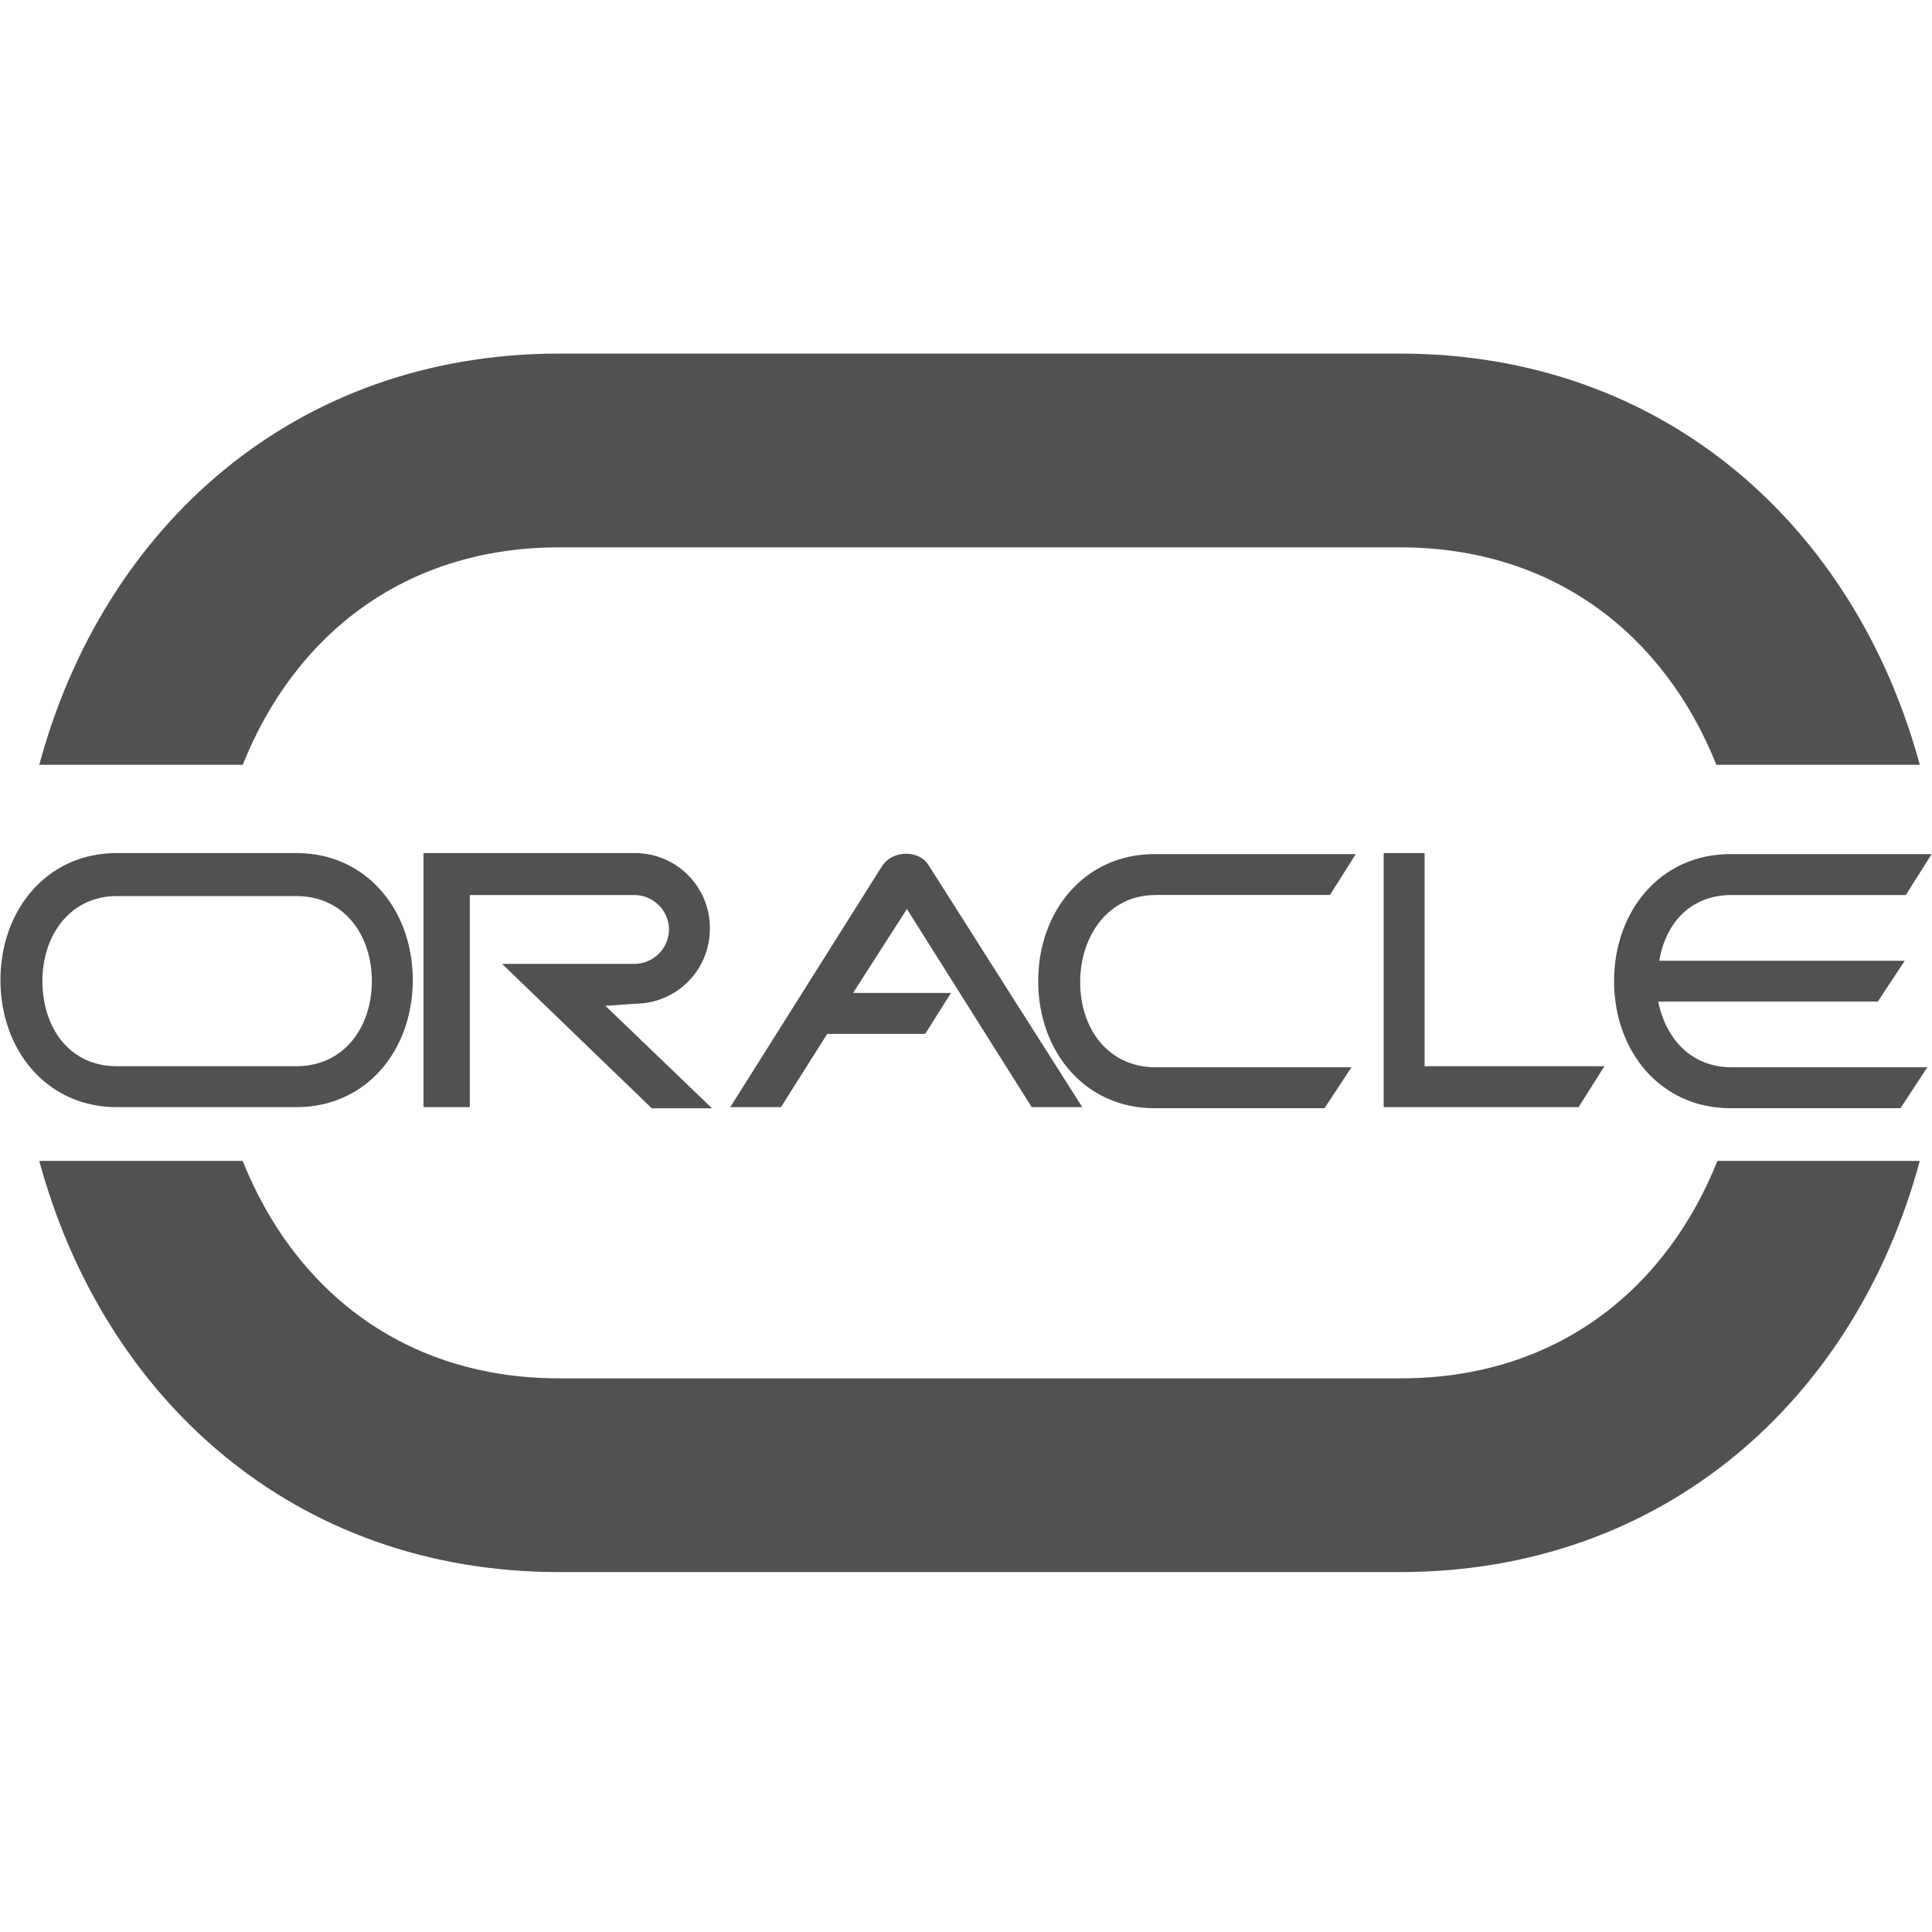
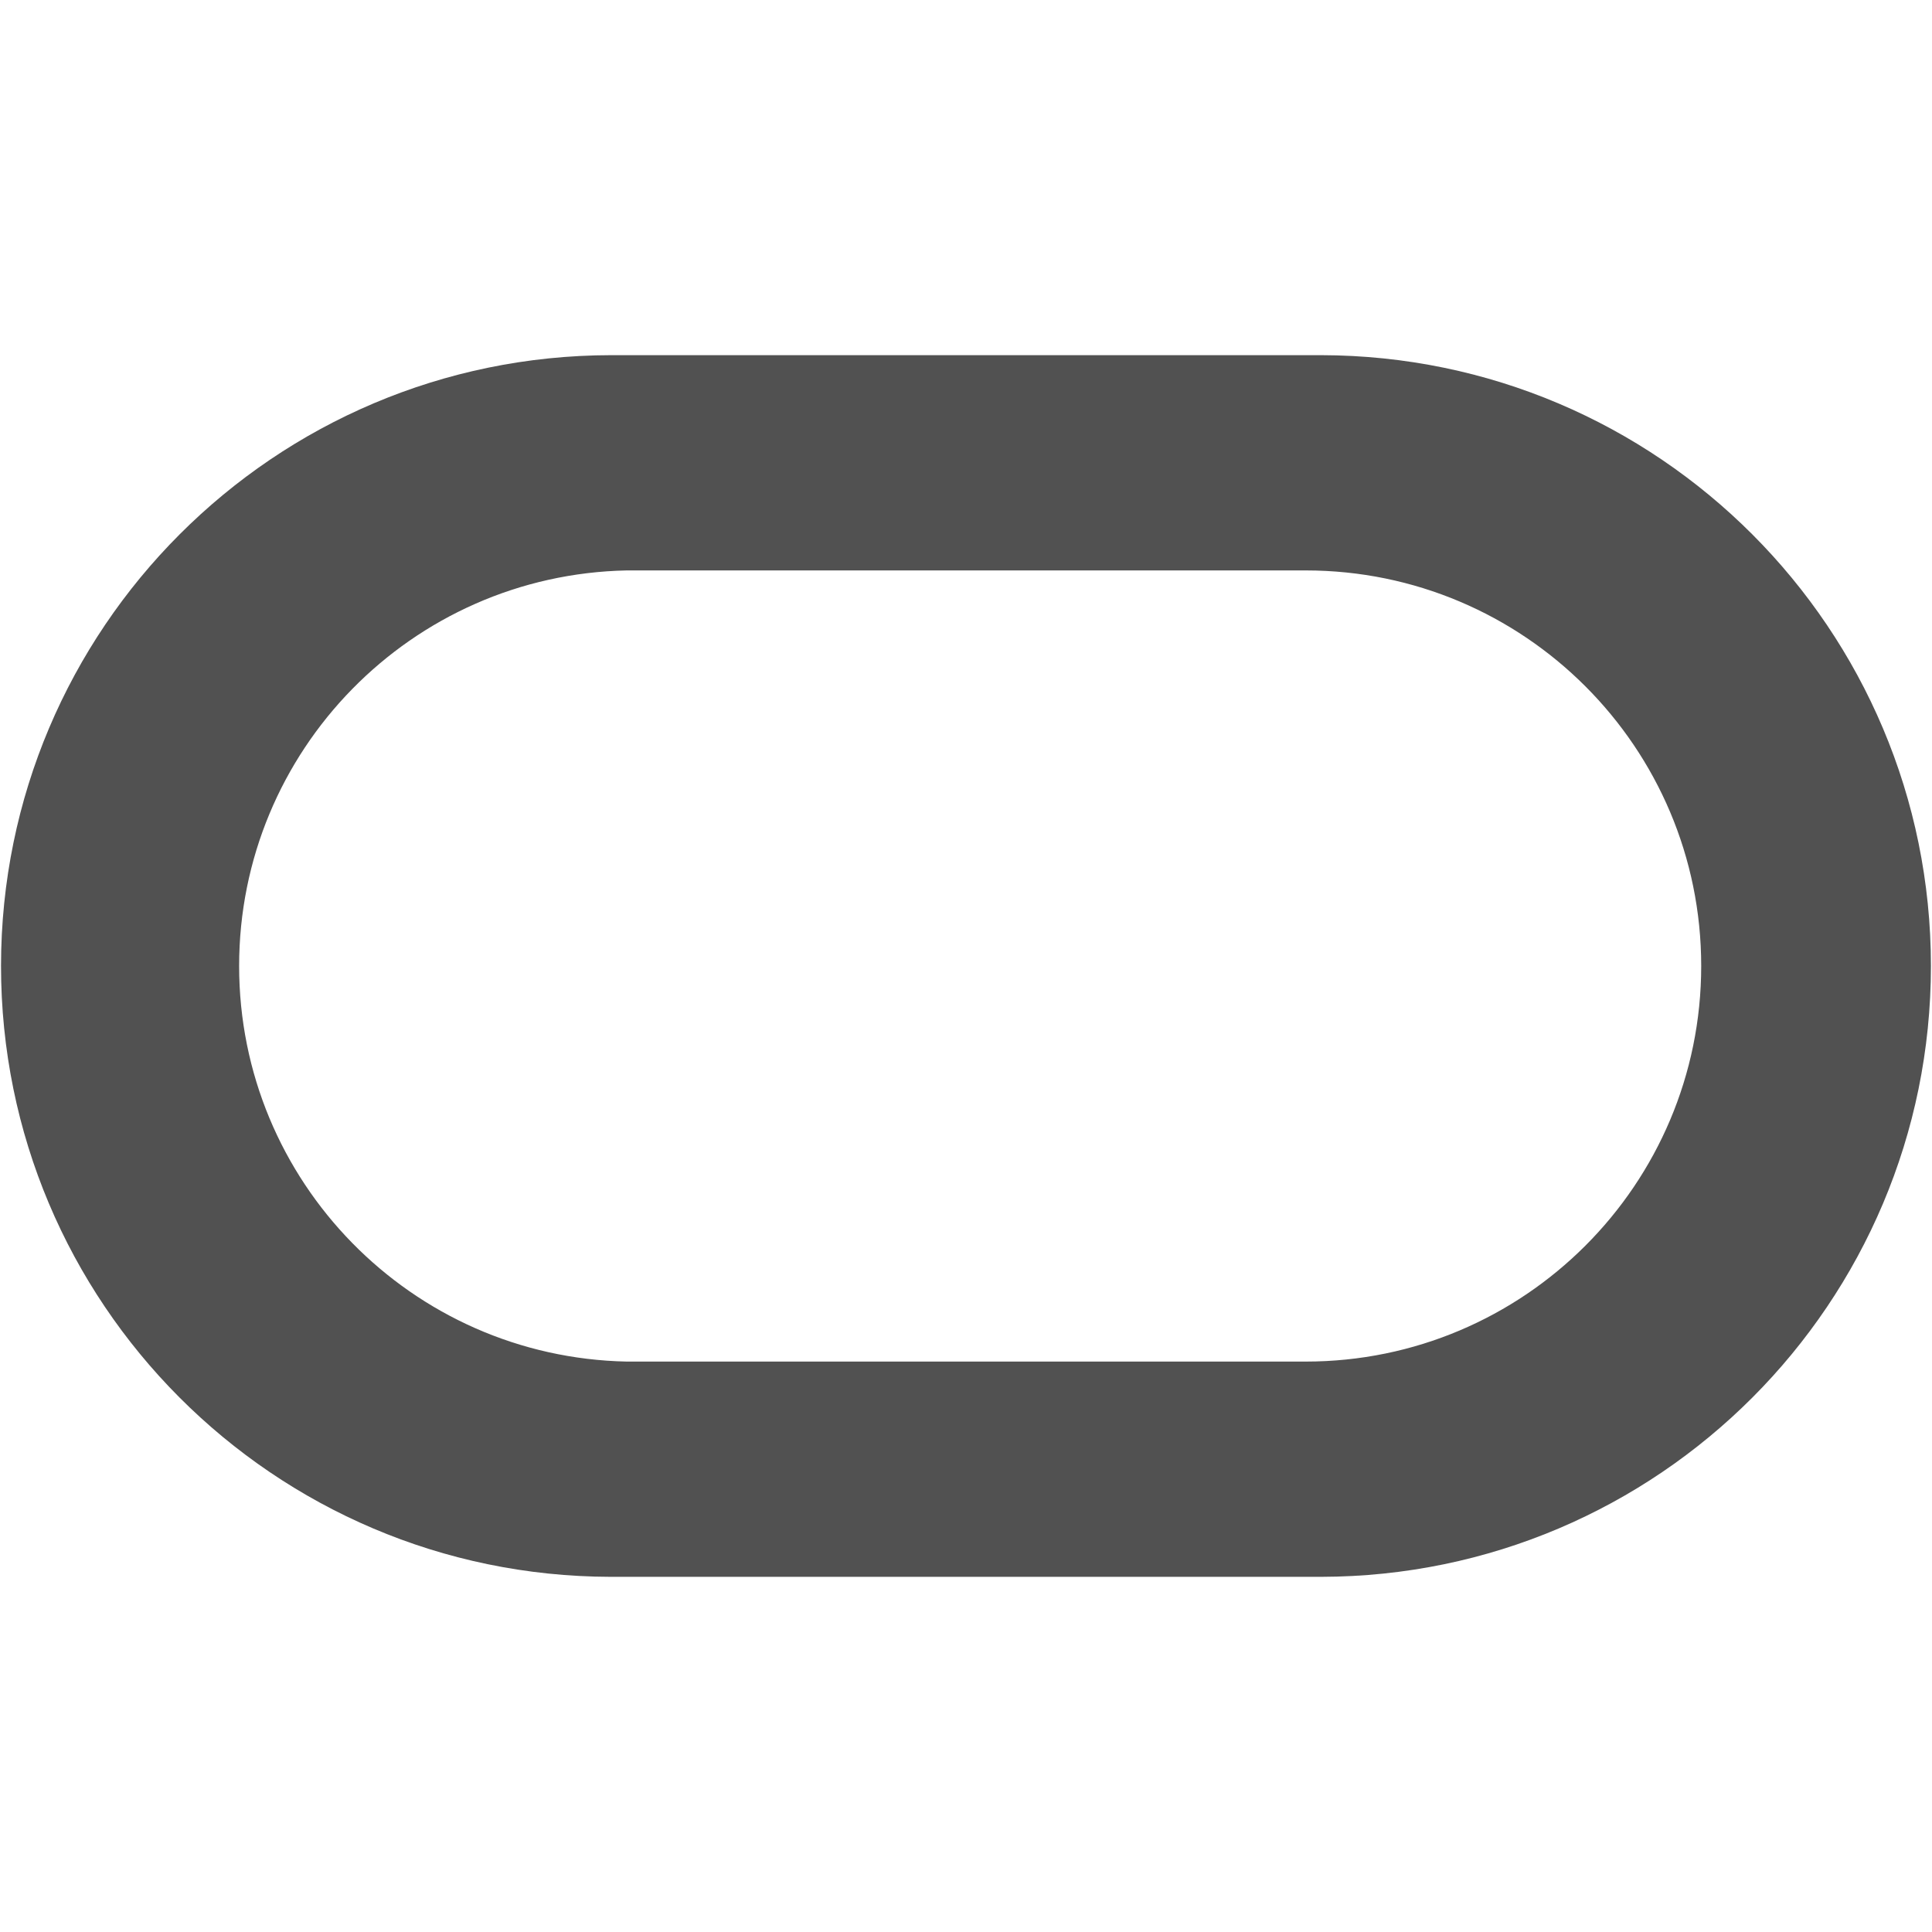
- <svg class="icon" viewBox="0 0 1609 1024" version="1.1" width="200" height="200">
-   <path d="M1186.45 417.938h-34.085v211.602h162.304l21.504-34.085h-149.723V417.938z m-451.803 10.752L608.183 629.541h42.203l38.546-61.001h81.554l21.504-34.085H710.437l44.837-69.925 103.936 165.01h42.13l-128.146-201.728c-8.046-12.581-29.623-12.581-38.546 0.878z m227.694 24.137h145.262l21.504-34.011h-167.643c-58.295 0-96.841 47.543-96.841 105.765 0 58.295 38.546 105.838 96.841 105.838h141.605l22.455-34.085h-163.182c-39.497 0-62.757-32.256-62.757-70.802 0-38.546 23.333-72.631 62.757-72.631z m-715.41 142.629H97.207c-39.497 0-61.879-32.329-61.879-70.875 0-38.546 23.406-70.802 61.879-70.802h149.723c39.497 0 62.757 32.256 62.757 70.802 0 38.546-23.333 70.875-62.757 70.875z m0-177.518H97.207c-58.295 0-96.841 47.543-96.841 105.765 0 58.295 38.546 105.838 96.841 105.838h149.723c58.295 0 96.841-47.543 96.841-105.838 0-58.222-38.546-105.765-96.841-105.765z m1195.008 34.962H1587.2l21.504-34.085h-167.643c-58.295 0-96.841 47.543-96.841 105.765 0 58.295 38.546 105.838 96.841 105.838h141.678l22.382-34.085h-163.109c-33.207 0-54.711-23.333-61.001-54.711h182.857l22.455-34.011h-204.434c5.413-32.329 26.917-54.711 60.05-54.711zM528.384 543.451c35.035 0 62.83-27.794 62.83-62.757a62.391 62.391 0 0 0-62.757-62.757H352.695v211.602h38.546V452.901h137.216c15.214 0 28.672 12.581 28.672 28.672a28.891 28.891 0 0 1-28.672 28.672H418.158L542.793 630.491h50.176L504.247 545.207l24.137-1.755z m-326.217-199.022c42.935-107.593 134.437-181.102 263.534-181.102h700.123c129.097 0 220.526 73.509 263.607 181.102h169.399C1545.07 146.286 1386.35 1.975 1165.897 1.975H465.701c-219.648 0-379.246 143.36-433.006 342.455h169.399z m1228.142 329.874c-43.008 107.593-134.51 181.102-263.607 181.102H465.701c-129.097 0-220.599-73.509-263.607-181.102H32.695c53.76 198.217 212.407 342.455 433.006 342.455h700.123c219.648 0 379.246-143.36 433.006-342.455h-168.521z" fill="#515151" />
+ <svg xmlns="http://www.w3.org/2000/svg" viewBox="0 0 1024 1024" version="1.1">
+   <path d="M700.245 188.245h-376.32a323.755 323.755 0 0 0-0.341 647.509h376.661a323.755 323.755 0 0 0 0-647.509z m-8.235 533.419H332.203a209.707 209.707 0 0 1 0-419.328h359.808a209.664 209.664 0 1 1 0 419.328z" fill="#515151" />
</svg>
